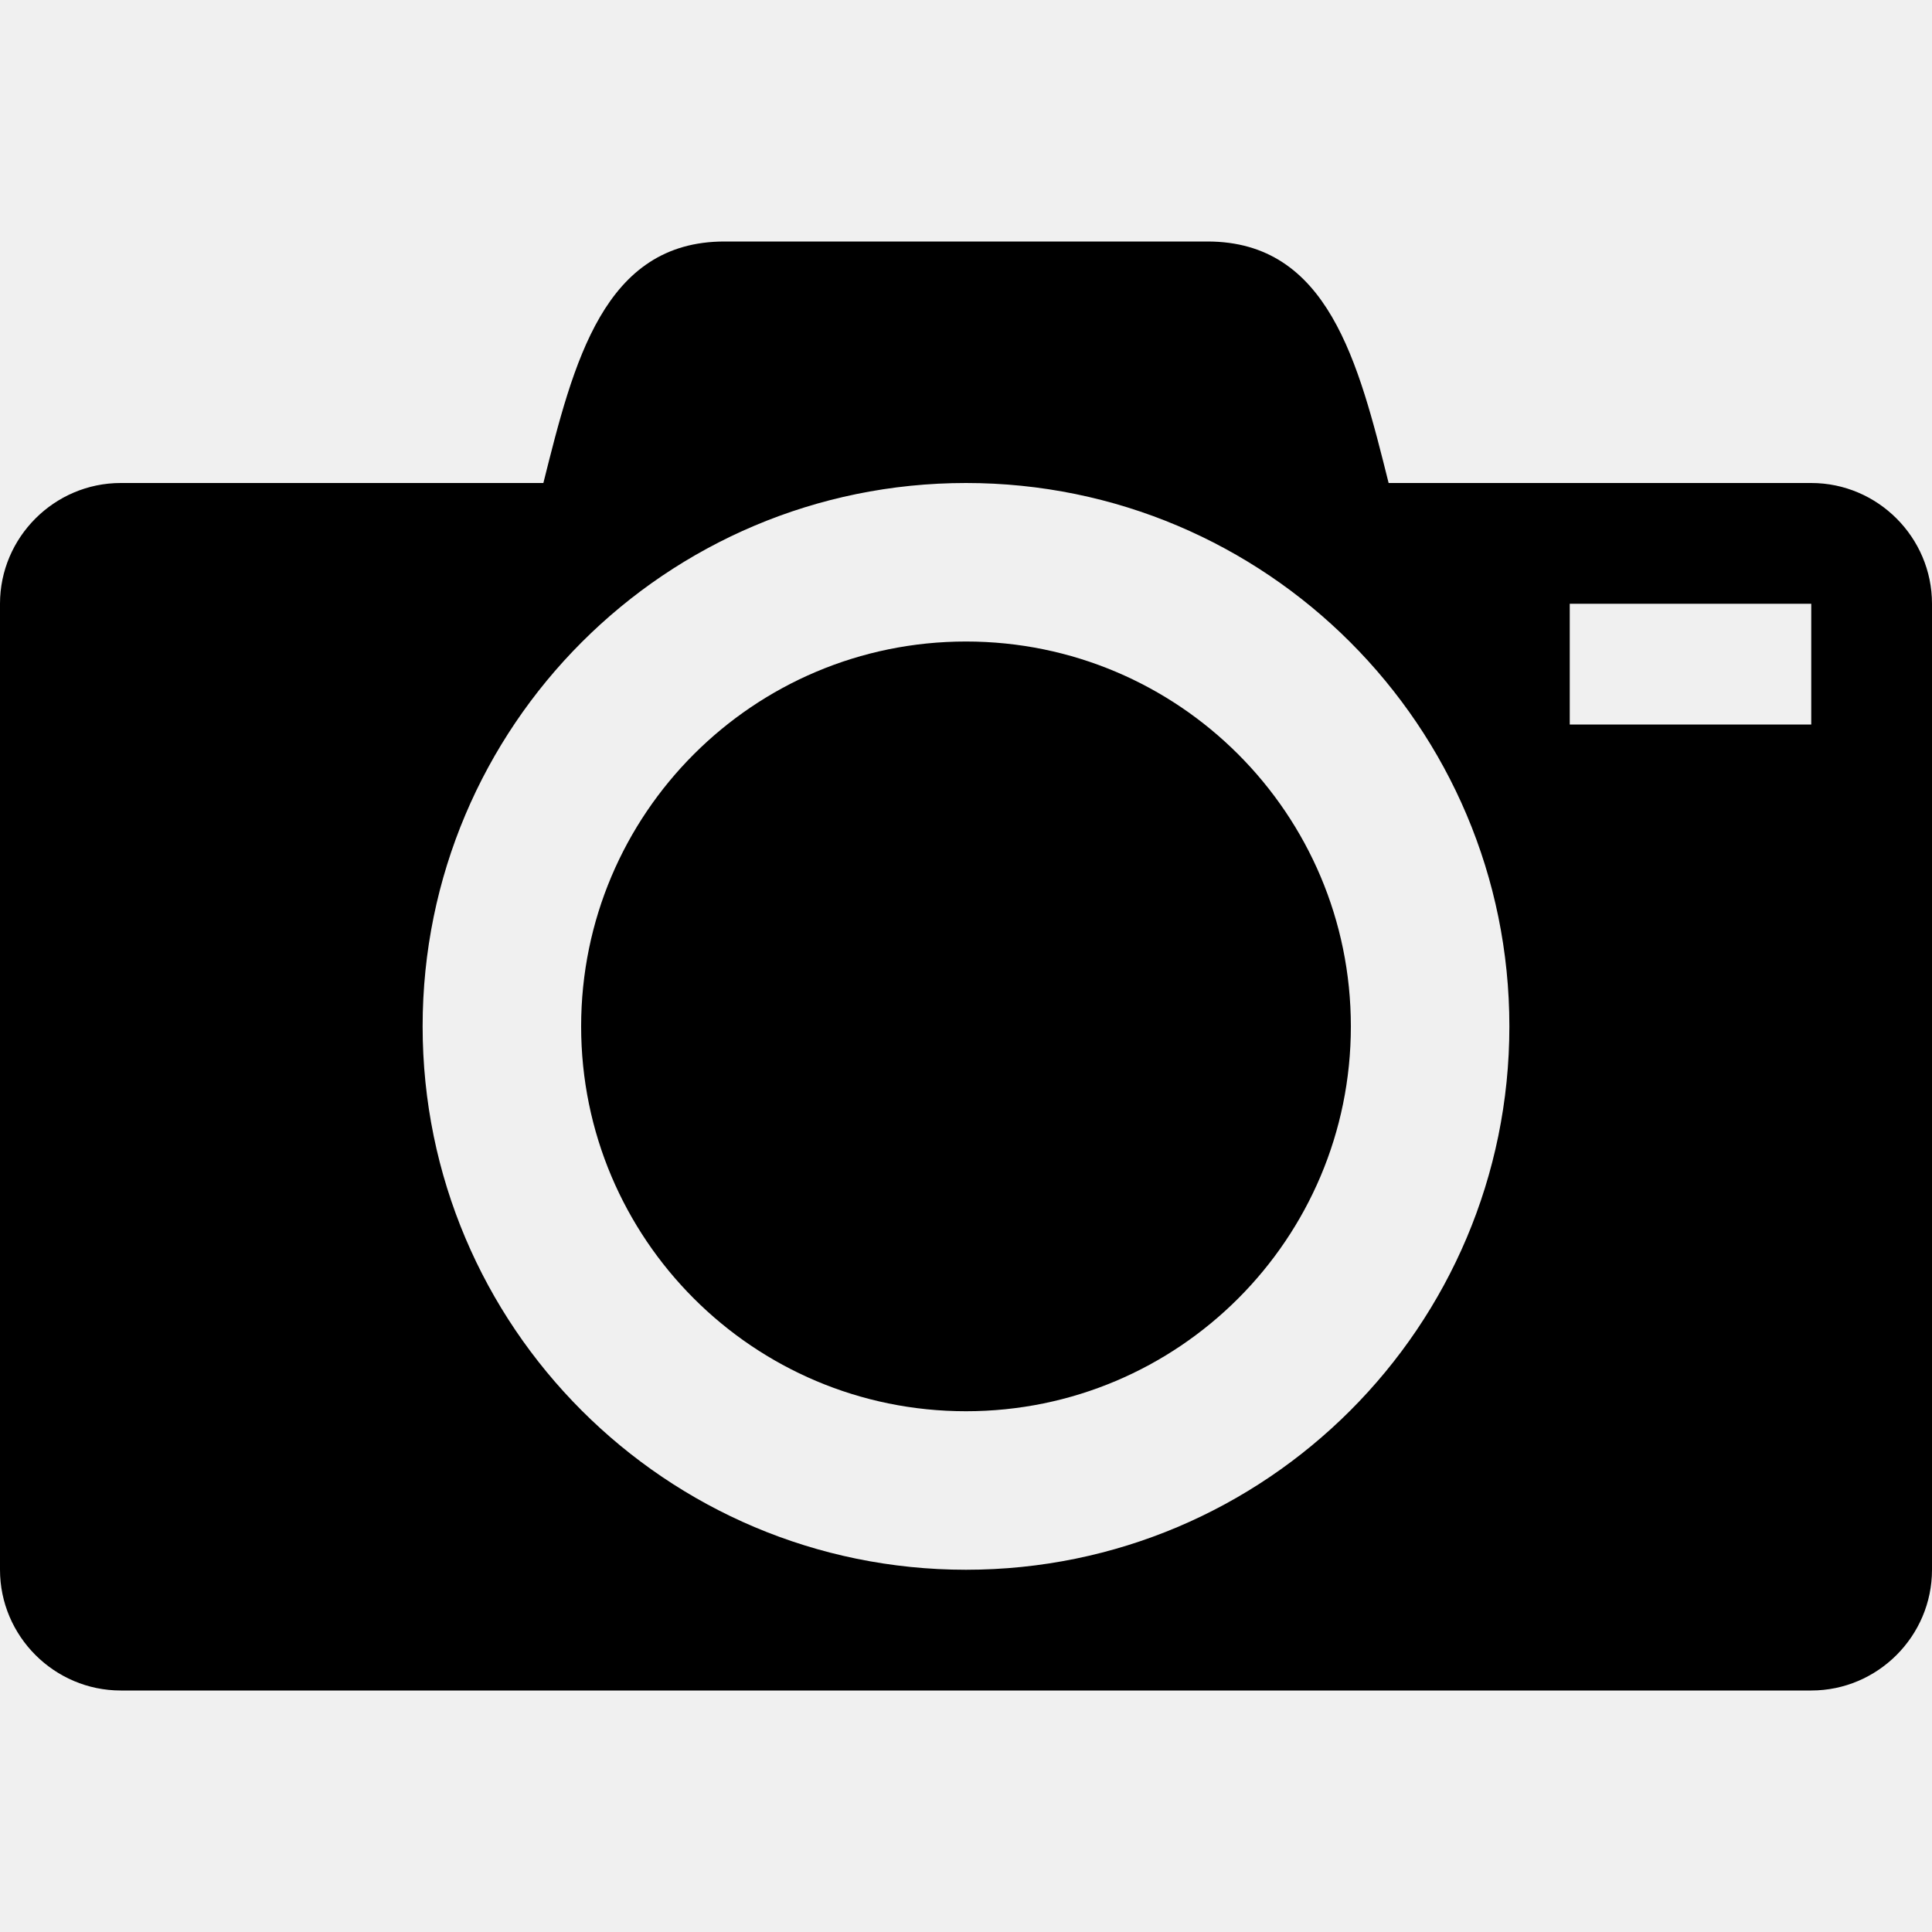
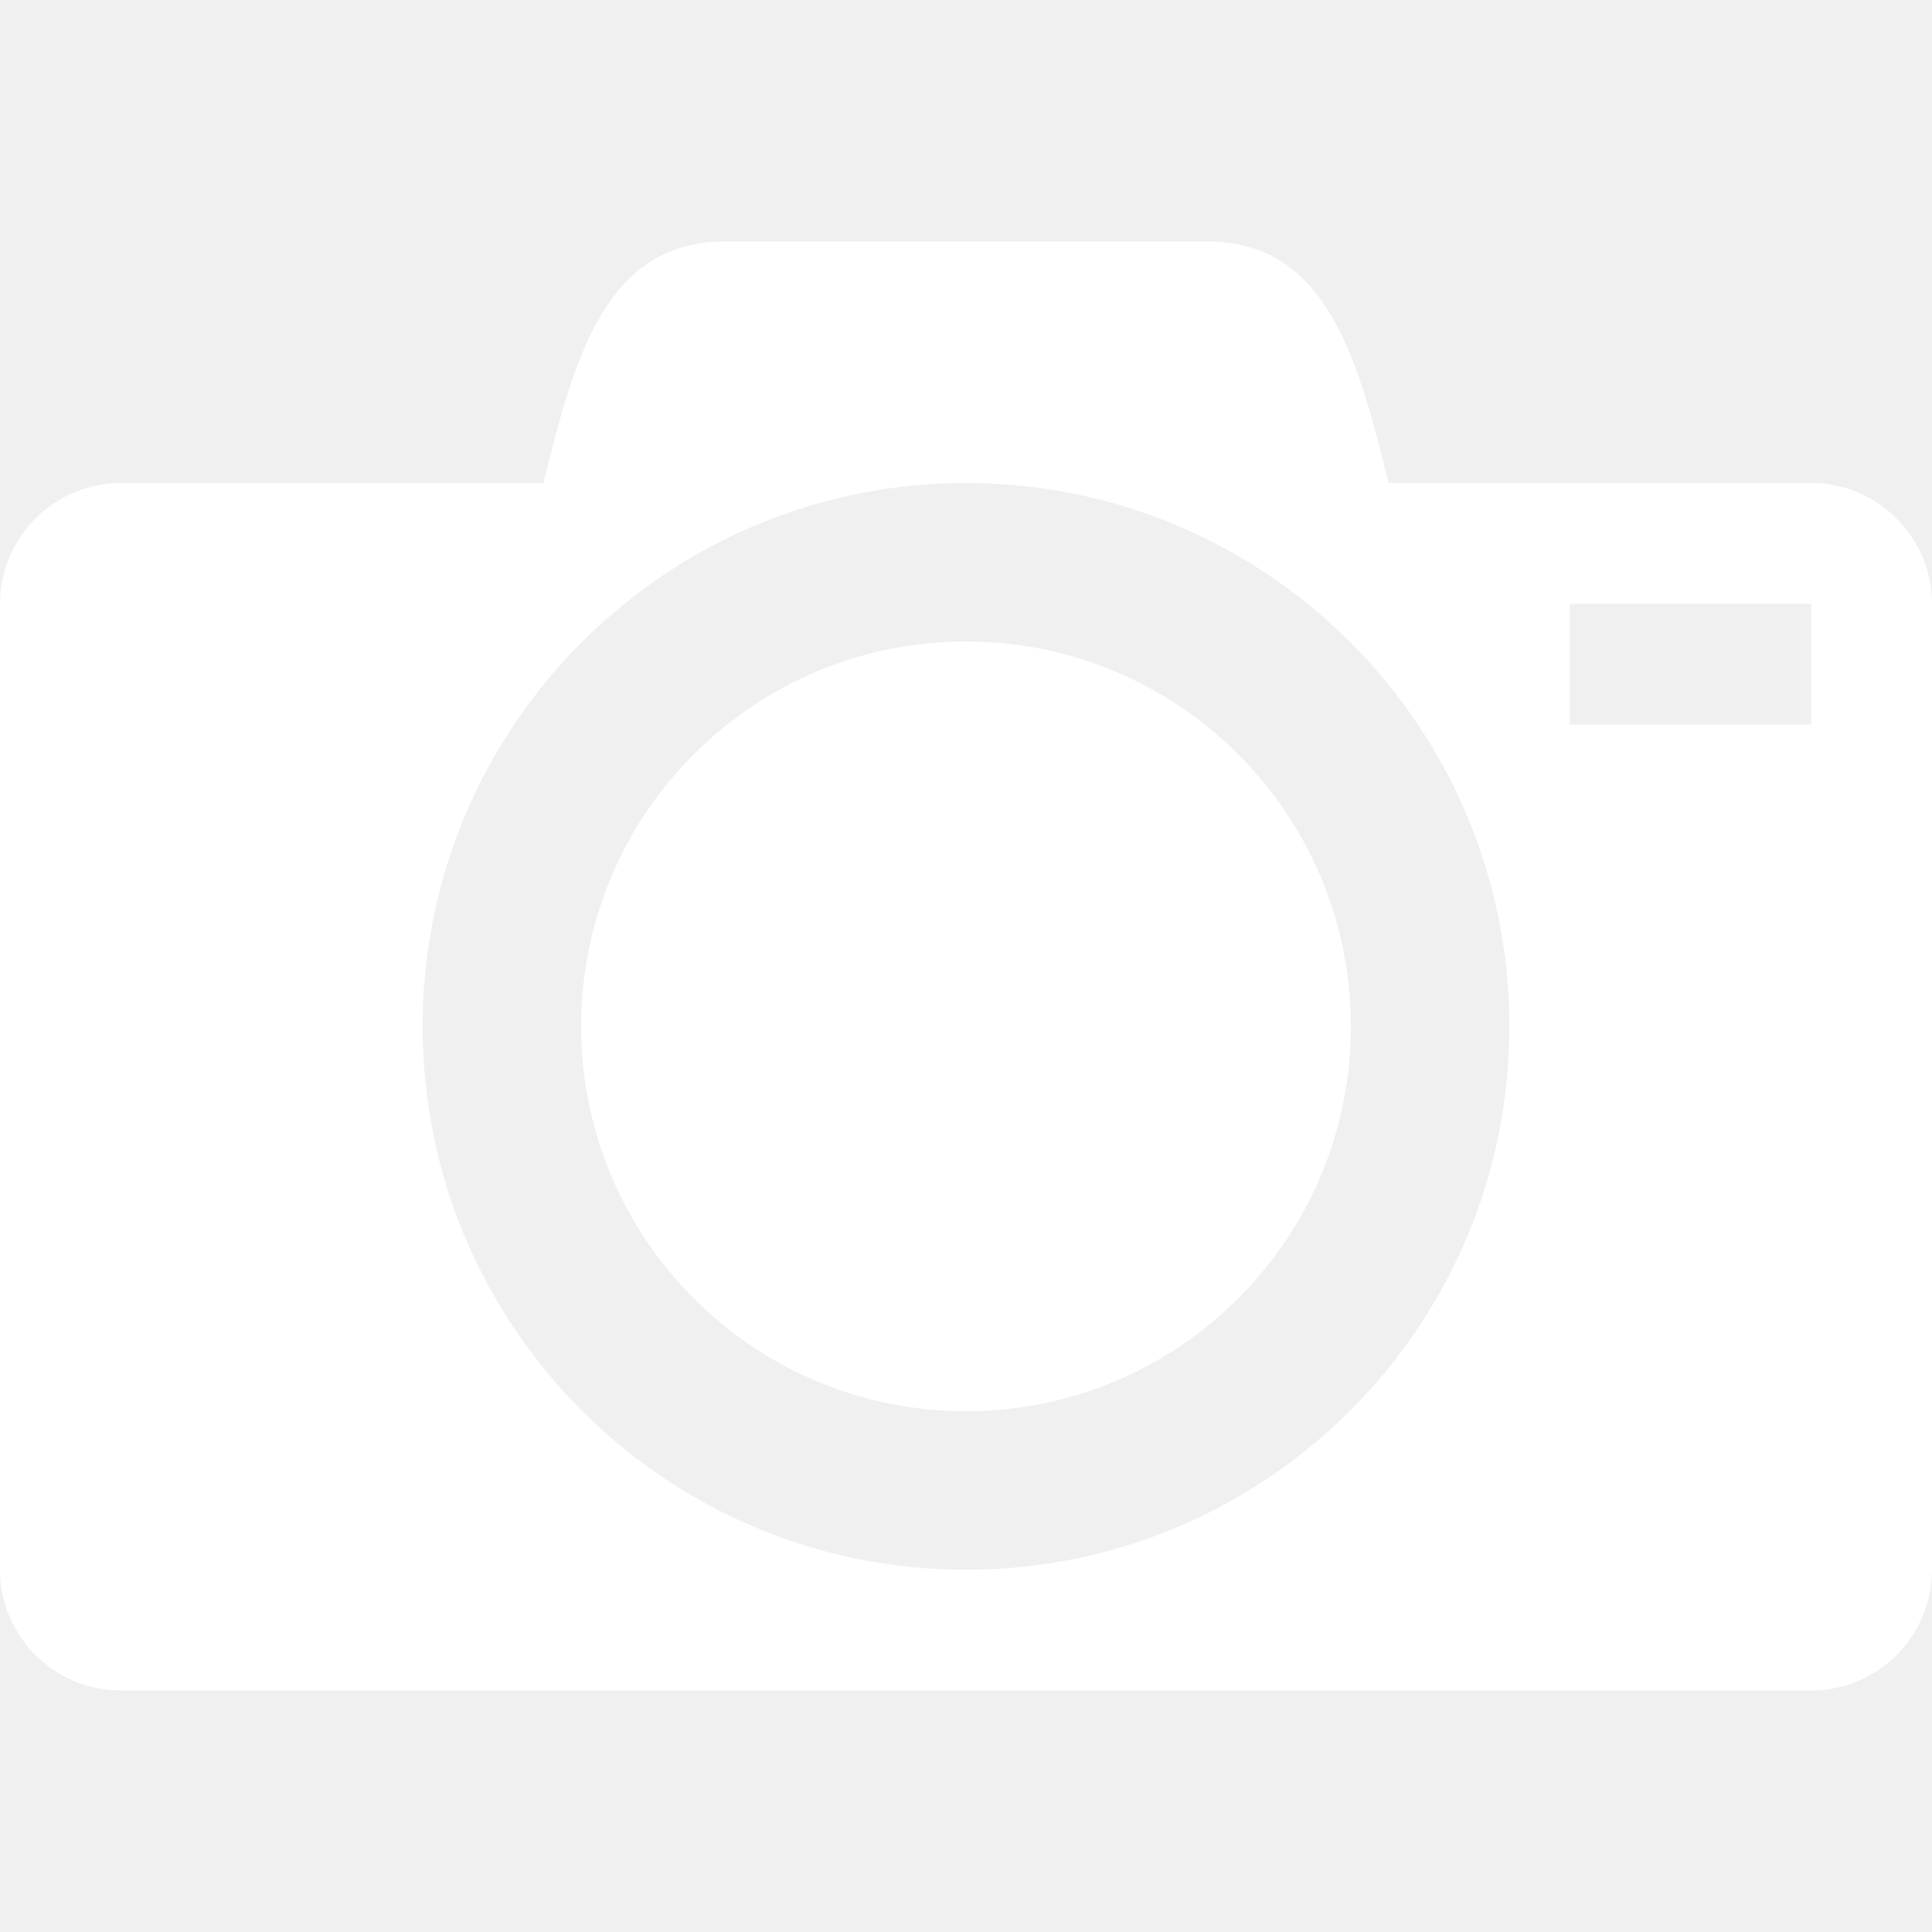
- <svg xmlns="http://www.w3.org/2000/svg" width="512" height="512" viewBox="0 0 512 512" fill="#000000">
-   <path d="M 154.007,272.00A101.993,101.993 10080.00 1,0 357.993,272A101.993,101.993 10080.00 1,0 154.007,272zM 480.00,128.00L 368.00,128.00 c-8.00-32.00-16.00-64.00-48.00-64.00L 192.00,64.00 c-32.00,0.00-40.00,32.00-48.00,64.00L 32.00,128.00 c-17.60,0.00-32.00,14.40-32.00,32.00l0.00,256.00 c0.00,17.60, 14.40,32.00, 32.00,32.00l 448.00,0.00 c 17.60,0.00, 32.00-14.40, 32.00-32.00L 512.00,160.00 C 512.00,142.40, 497.60,128.00, 480.00,128.00z M 256.00,416.00c-79.529,0.00-144.00-64.471-144.00-144.00c0.00-79.529, 64.471-144.00, 144.00-144.00 c 79.529,0.00, 144.00,64.471, 144.00,144.00C 400.00,351.529, 335.53,416.00, 256.00,416.00z M 480.00,192.00l-64.00,0.00 l0.00-32.00 l 64.00,0.00 L 480.00,192.00 z" />
+ <svg xmlns="http://www.w3.org/2000/svg" version="1.1" id="Layer_1" x="0px" y="0px" width="512px" height="512px" viewBox="0 0 512 512" enable-background="new 0 0 512 512" xml:space="preserve">
+   <path fill="#FFFFFF" d="M154.007,272c0,56.329,45.664,101.993,101.993,101.993S357.993,328.329,357.993,272  S312.329,170.007,256,170.007S154.007,215.671,154.007,272z M480,128H368c-8-32-16-64-48-64H192c-32,0-40,32-48,64H32  c-17.6,0-32,14.4-32,32v256c0,17.6,14.4,32,32,32h448c17.6,0,32-14.4,32-32V160C512,142.4,497.6,128,480,128z M256,416  c-79.529,0-144-64.471-144-144c0-79.529,64.471-144,144-144c79.529,0,144,64.471,144,144C400,351.529,335.53,416,256,416z M480,192  h-64v-32h64V192z" />
</svg>
